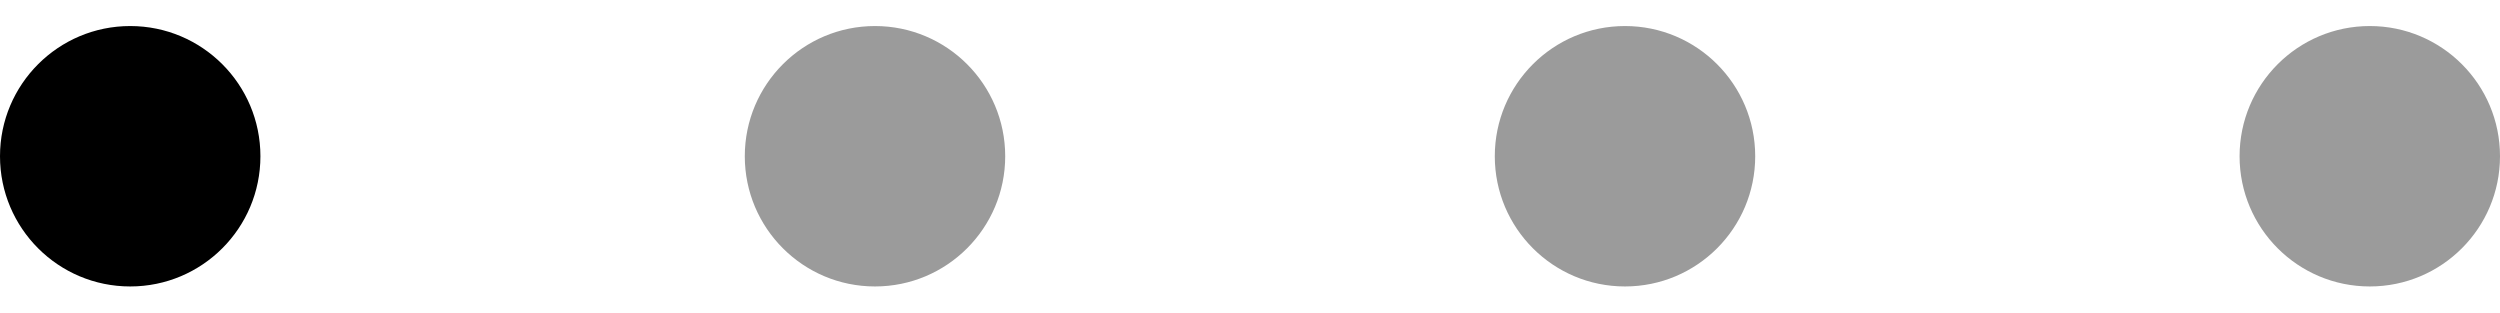
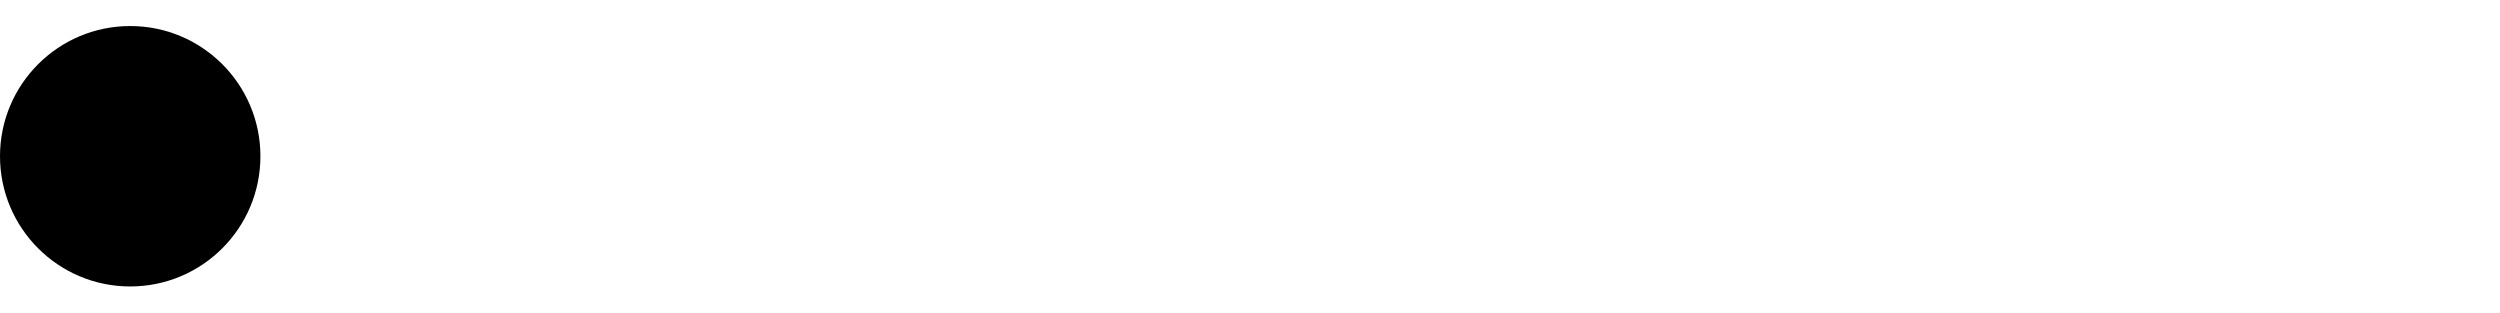
<svg xmlns="http://www.w3.org/2000/svg" width="48px" height="6px" viewBox="0 0 48 6">
-   <circle cx="16.8" cy="3" r="2.5" fill="#9b9b9b">
-                 
-             </circle>
-   <circle cx="31.2" cy="3" r="2.5" fill="#9b9b9b">
-                 
-             </circle>
-   <circle cx="45.5" cy="3" r="2.5" fill="#9b9b9b">
-                 
-             </circle>
  <circle cx="2.5" cy="3" r="2.5" fill="black" visibility="visible">
            </circle>
  <circle cx="16.8" cy="3" r="2.5" fill="black" visibility="hidden">
    <animate attributeName="visibility" attributeType="XML" dur="2s" values="hidden ; visible ; visible ; visible ; hidden " keyTimes="0 ; 0.25 ; 0.5 ; 0.75 ; 1" repeatCount="indefinite" />
  </circle>
  <circle cx="31.2" cy="3" r="2.5" fill="black" visibility="hidden">
    <animate attributeName="visibility" attributeType="XML" dur="2s" values=" hidden ; hidden ; visible ; visible ; hidden " keyTimes="0 ; 0.25 ; 0.5 ; 0.75 ; 1" repeatCount="indefinite" />
  </circle>
  <circle cx="45.5" cy="3" r="2.5" fill="black" visibility="hidden">
    <animate attributeName="visibility" attributeType="XML" dur="2s" values=" hidden ; hidden ; hidden;  visible ; hidden " keyTimes="0 ; 0.25 ; 0.5 ; 0.75 ; 1" repeatCount="indefinite" />
  </circle>
</svg>
